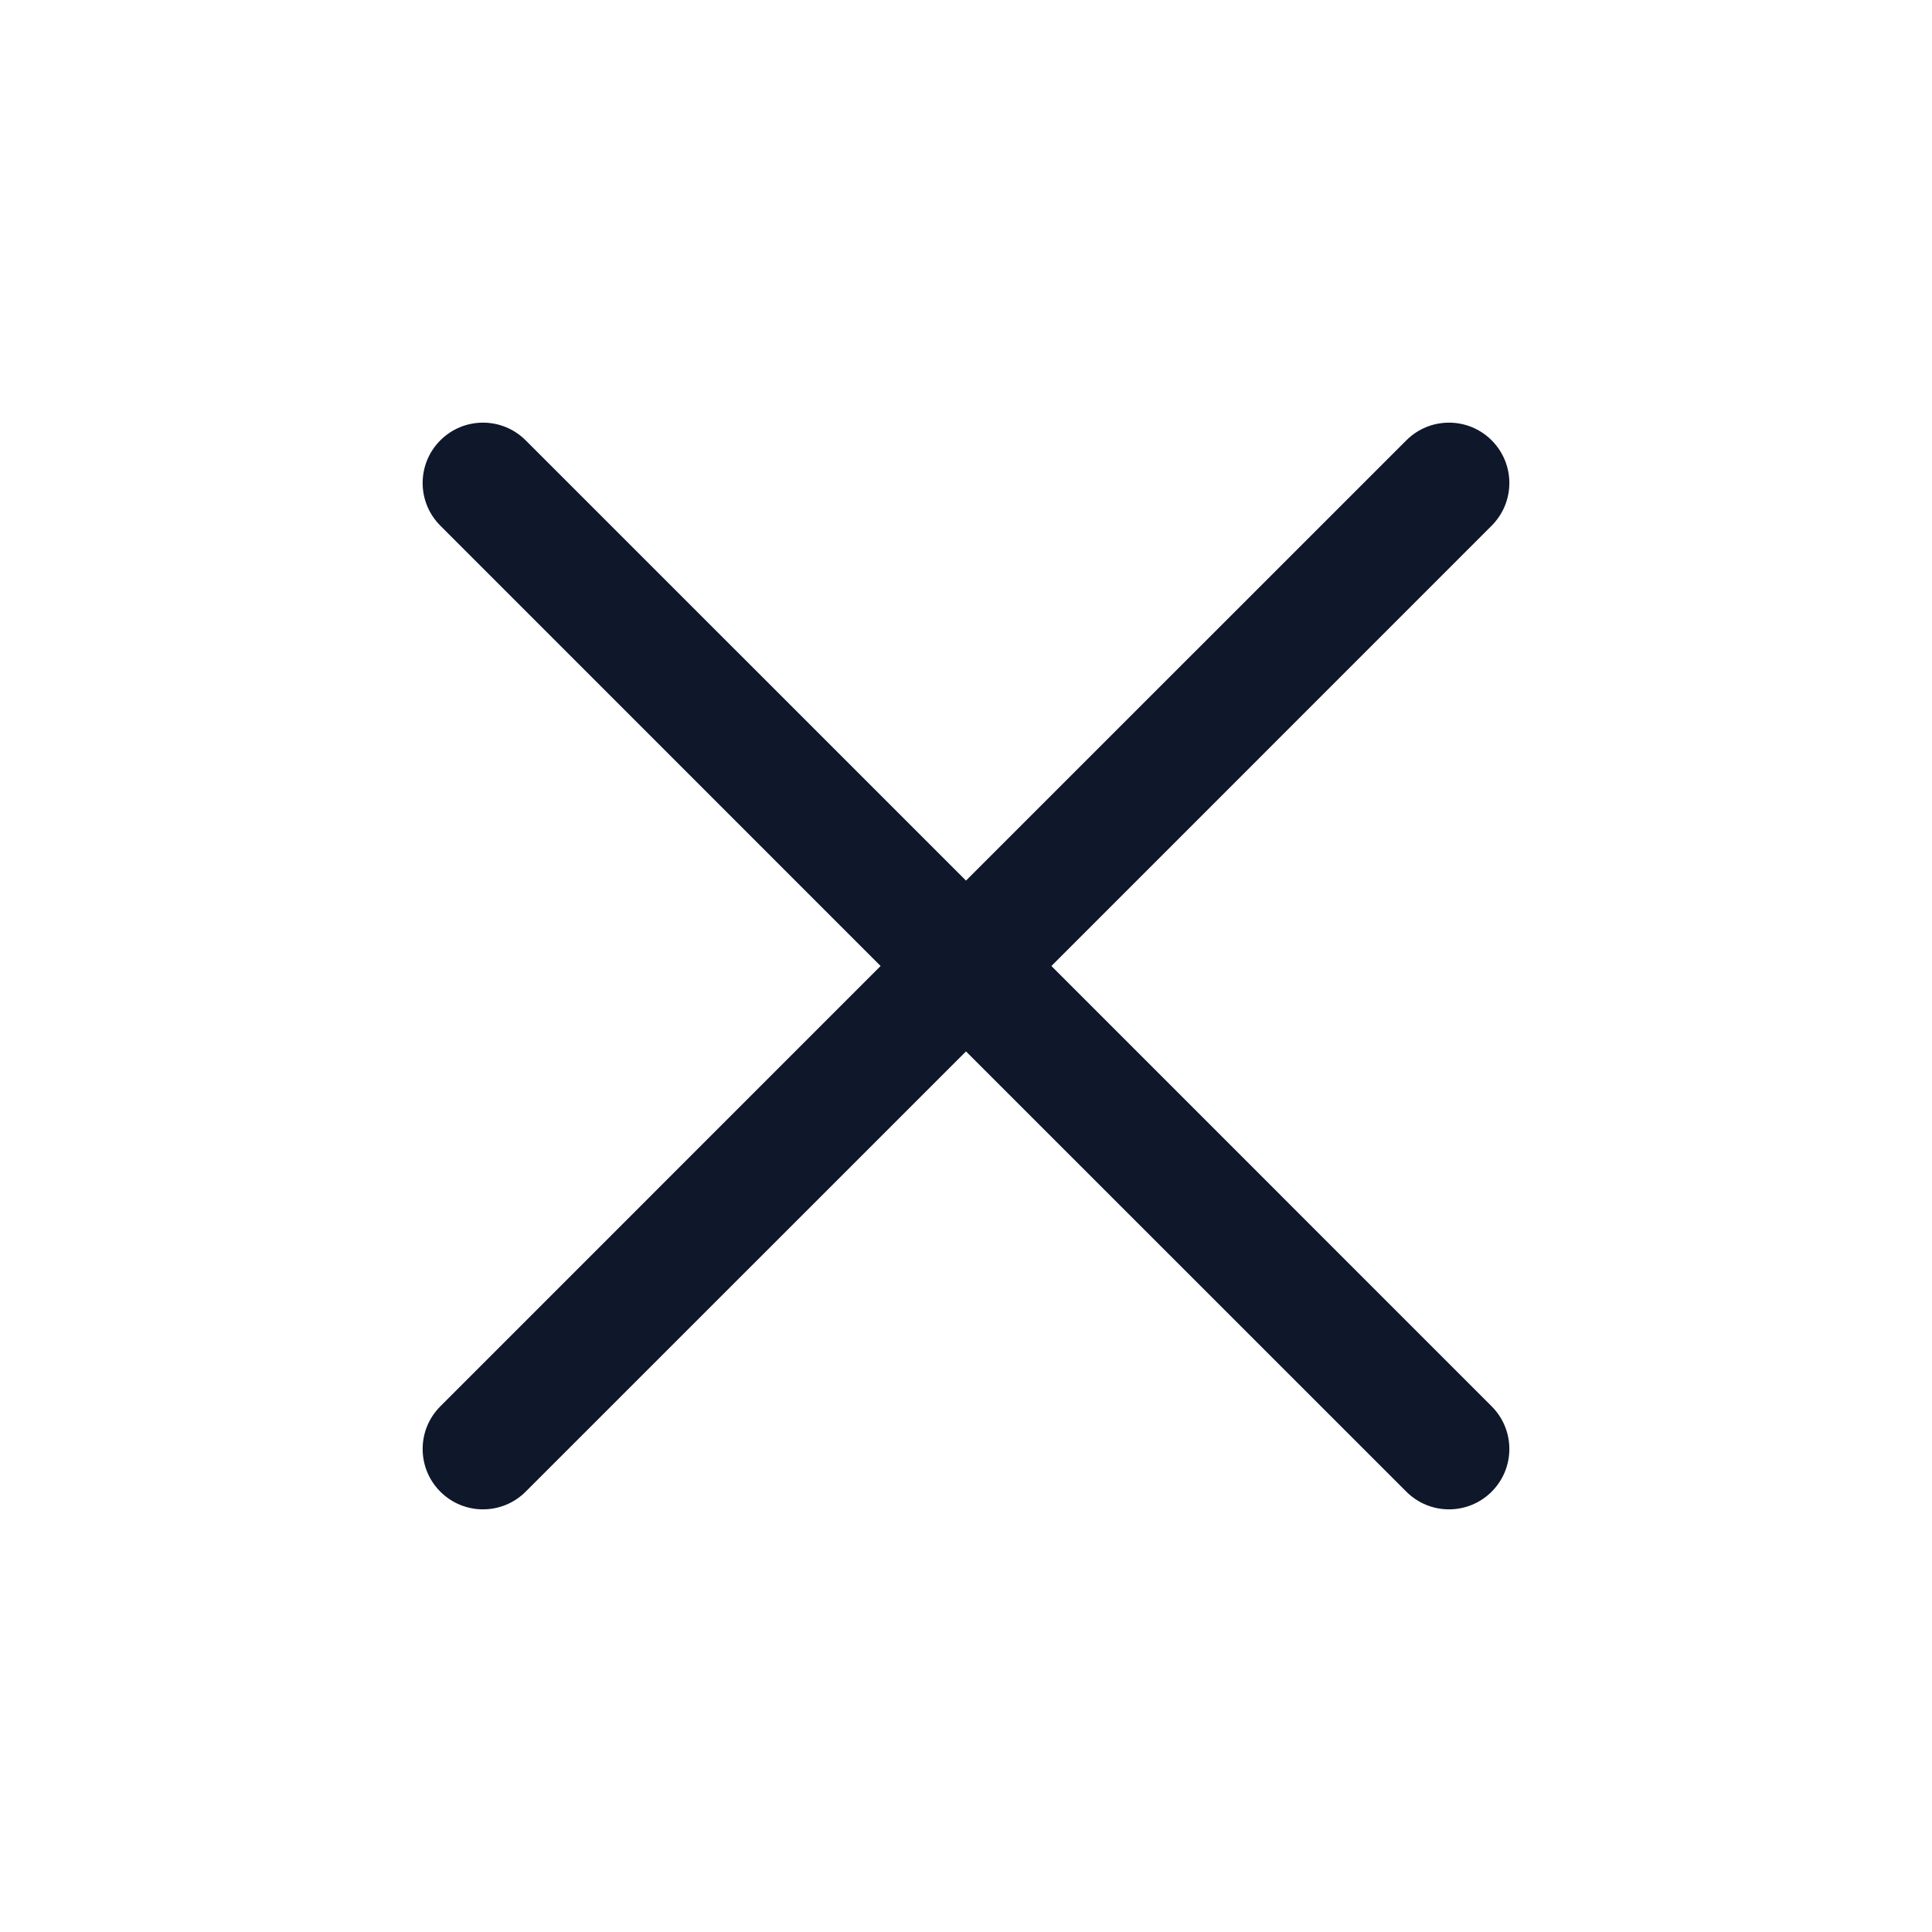
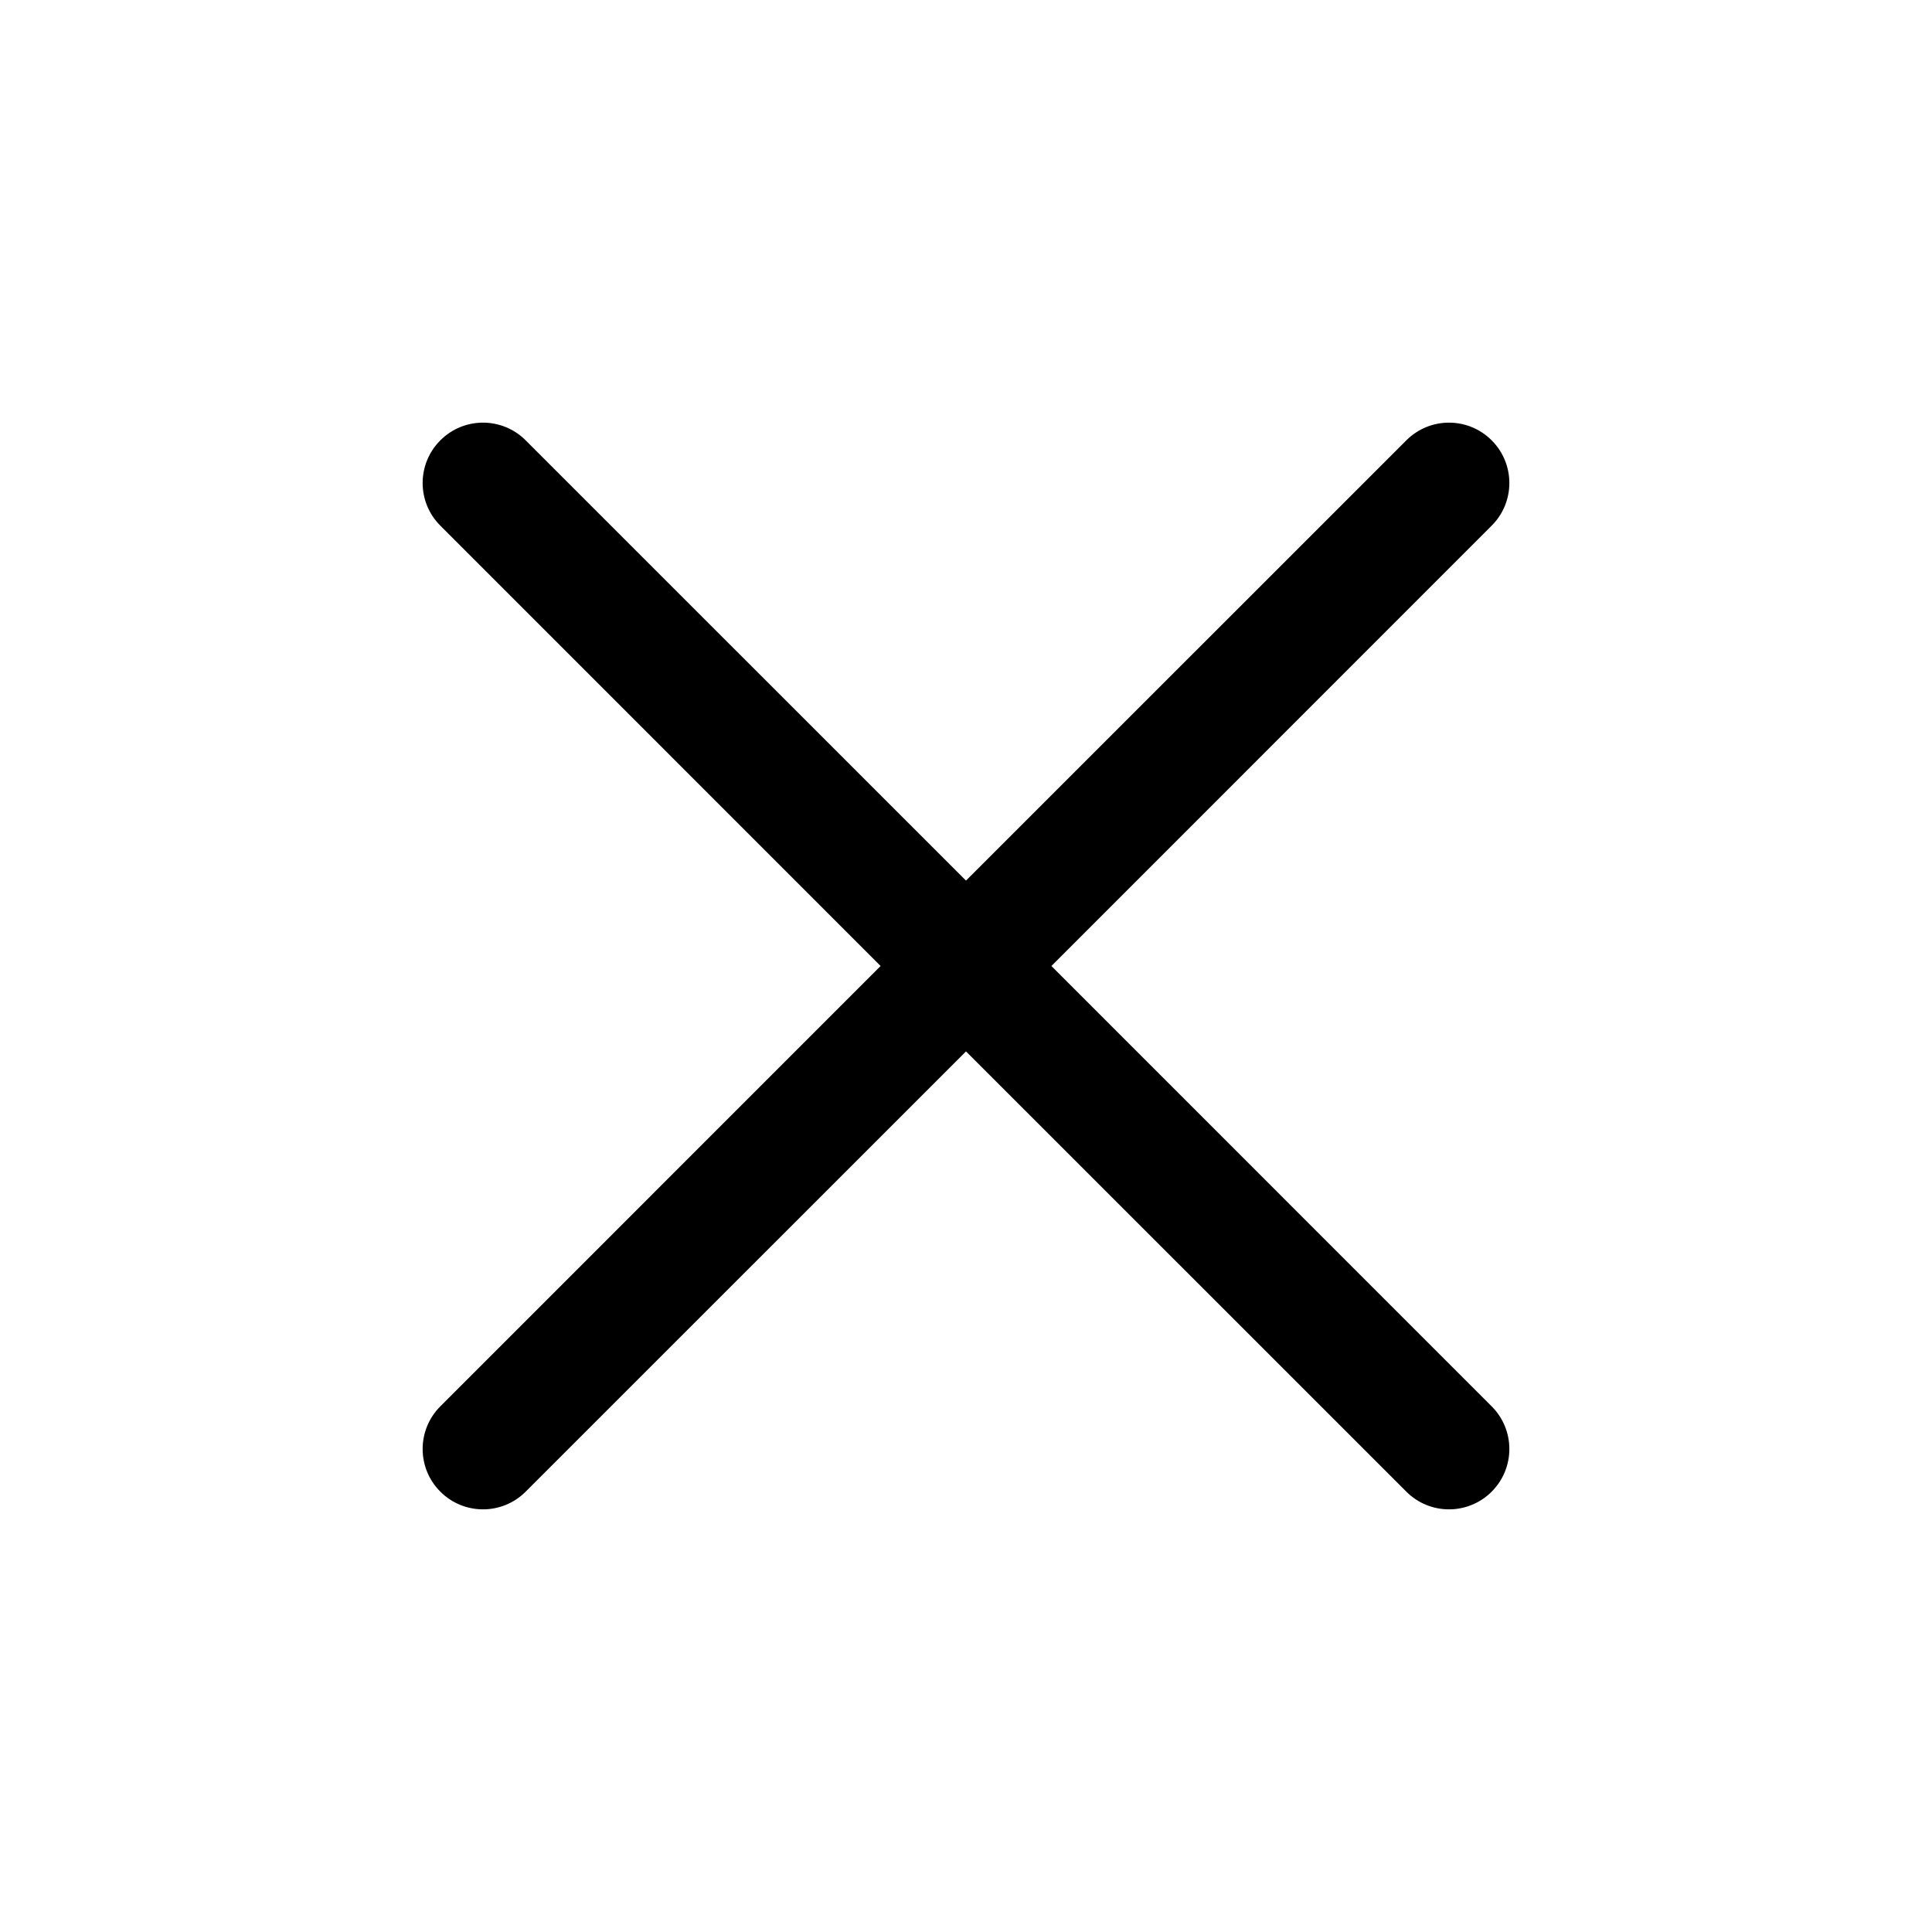
<svg xmlns="http://www.w3.org/2000/svg" width="24" height="24" viewBox="0 0 24 24" fill="none">
-   <path fill-rule="evenodd" clip-rule="evenodd" d="M5.47 5.47C5.763 5.177 6.237 5.177 6.53 5.47L12 10.939L17.47 5.47C17.763 5.177 18.237 5.177 18.53 5.47C18.823 5.763 18.823 6.237 18.53 6.53L13.061 12L18.53 17.47C18.823 17.763 18.823 18.237 18.53 18.53C18.237 18.823 17.763 18.823 17.47 18.53L12 13.061L6.53 18.53C6.237 18.823 5.763 18.823 5.47 18.53C5.177 18.237 5.177 17.763 5.47 17.47L10.939 12L5.47 6.53C5.177 6.237 5.177 5.763 5.47 5.47Z" fill="#0F172A" />
+   <path fill-rule="evenodd" clip-rule="evenodd" d="M5.47 5.47C5.763 5.177 6.237 5.177 6.53 5.47L12 10.939L17.47 5.47C17.763 5.177 18.237 5.177 18.53 5.47C18.823 5.763 18.823 6.237 18.53 6.53L13.061 12L18.53 17.47C18.823 17.763 18.823 18.237 18.53 18.53C18.237 18.823 17.763 18.823 17.47 18.53L12 13.061L6.53 18.53C6.237 18.823 5.763 18.823 5.47 18.53C5.177 18.237 5.177 17.763 5.47 17.47L10.939 12L5.47 6.53C5.177 6.237 5.177 5.763 5.47 5.47Z" fill="currentColor" />
</svg>
